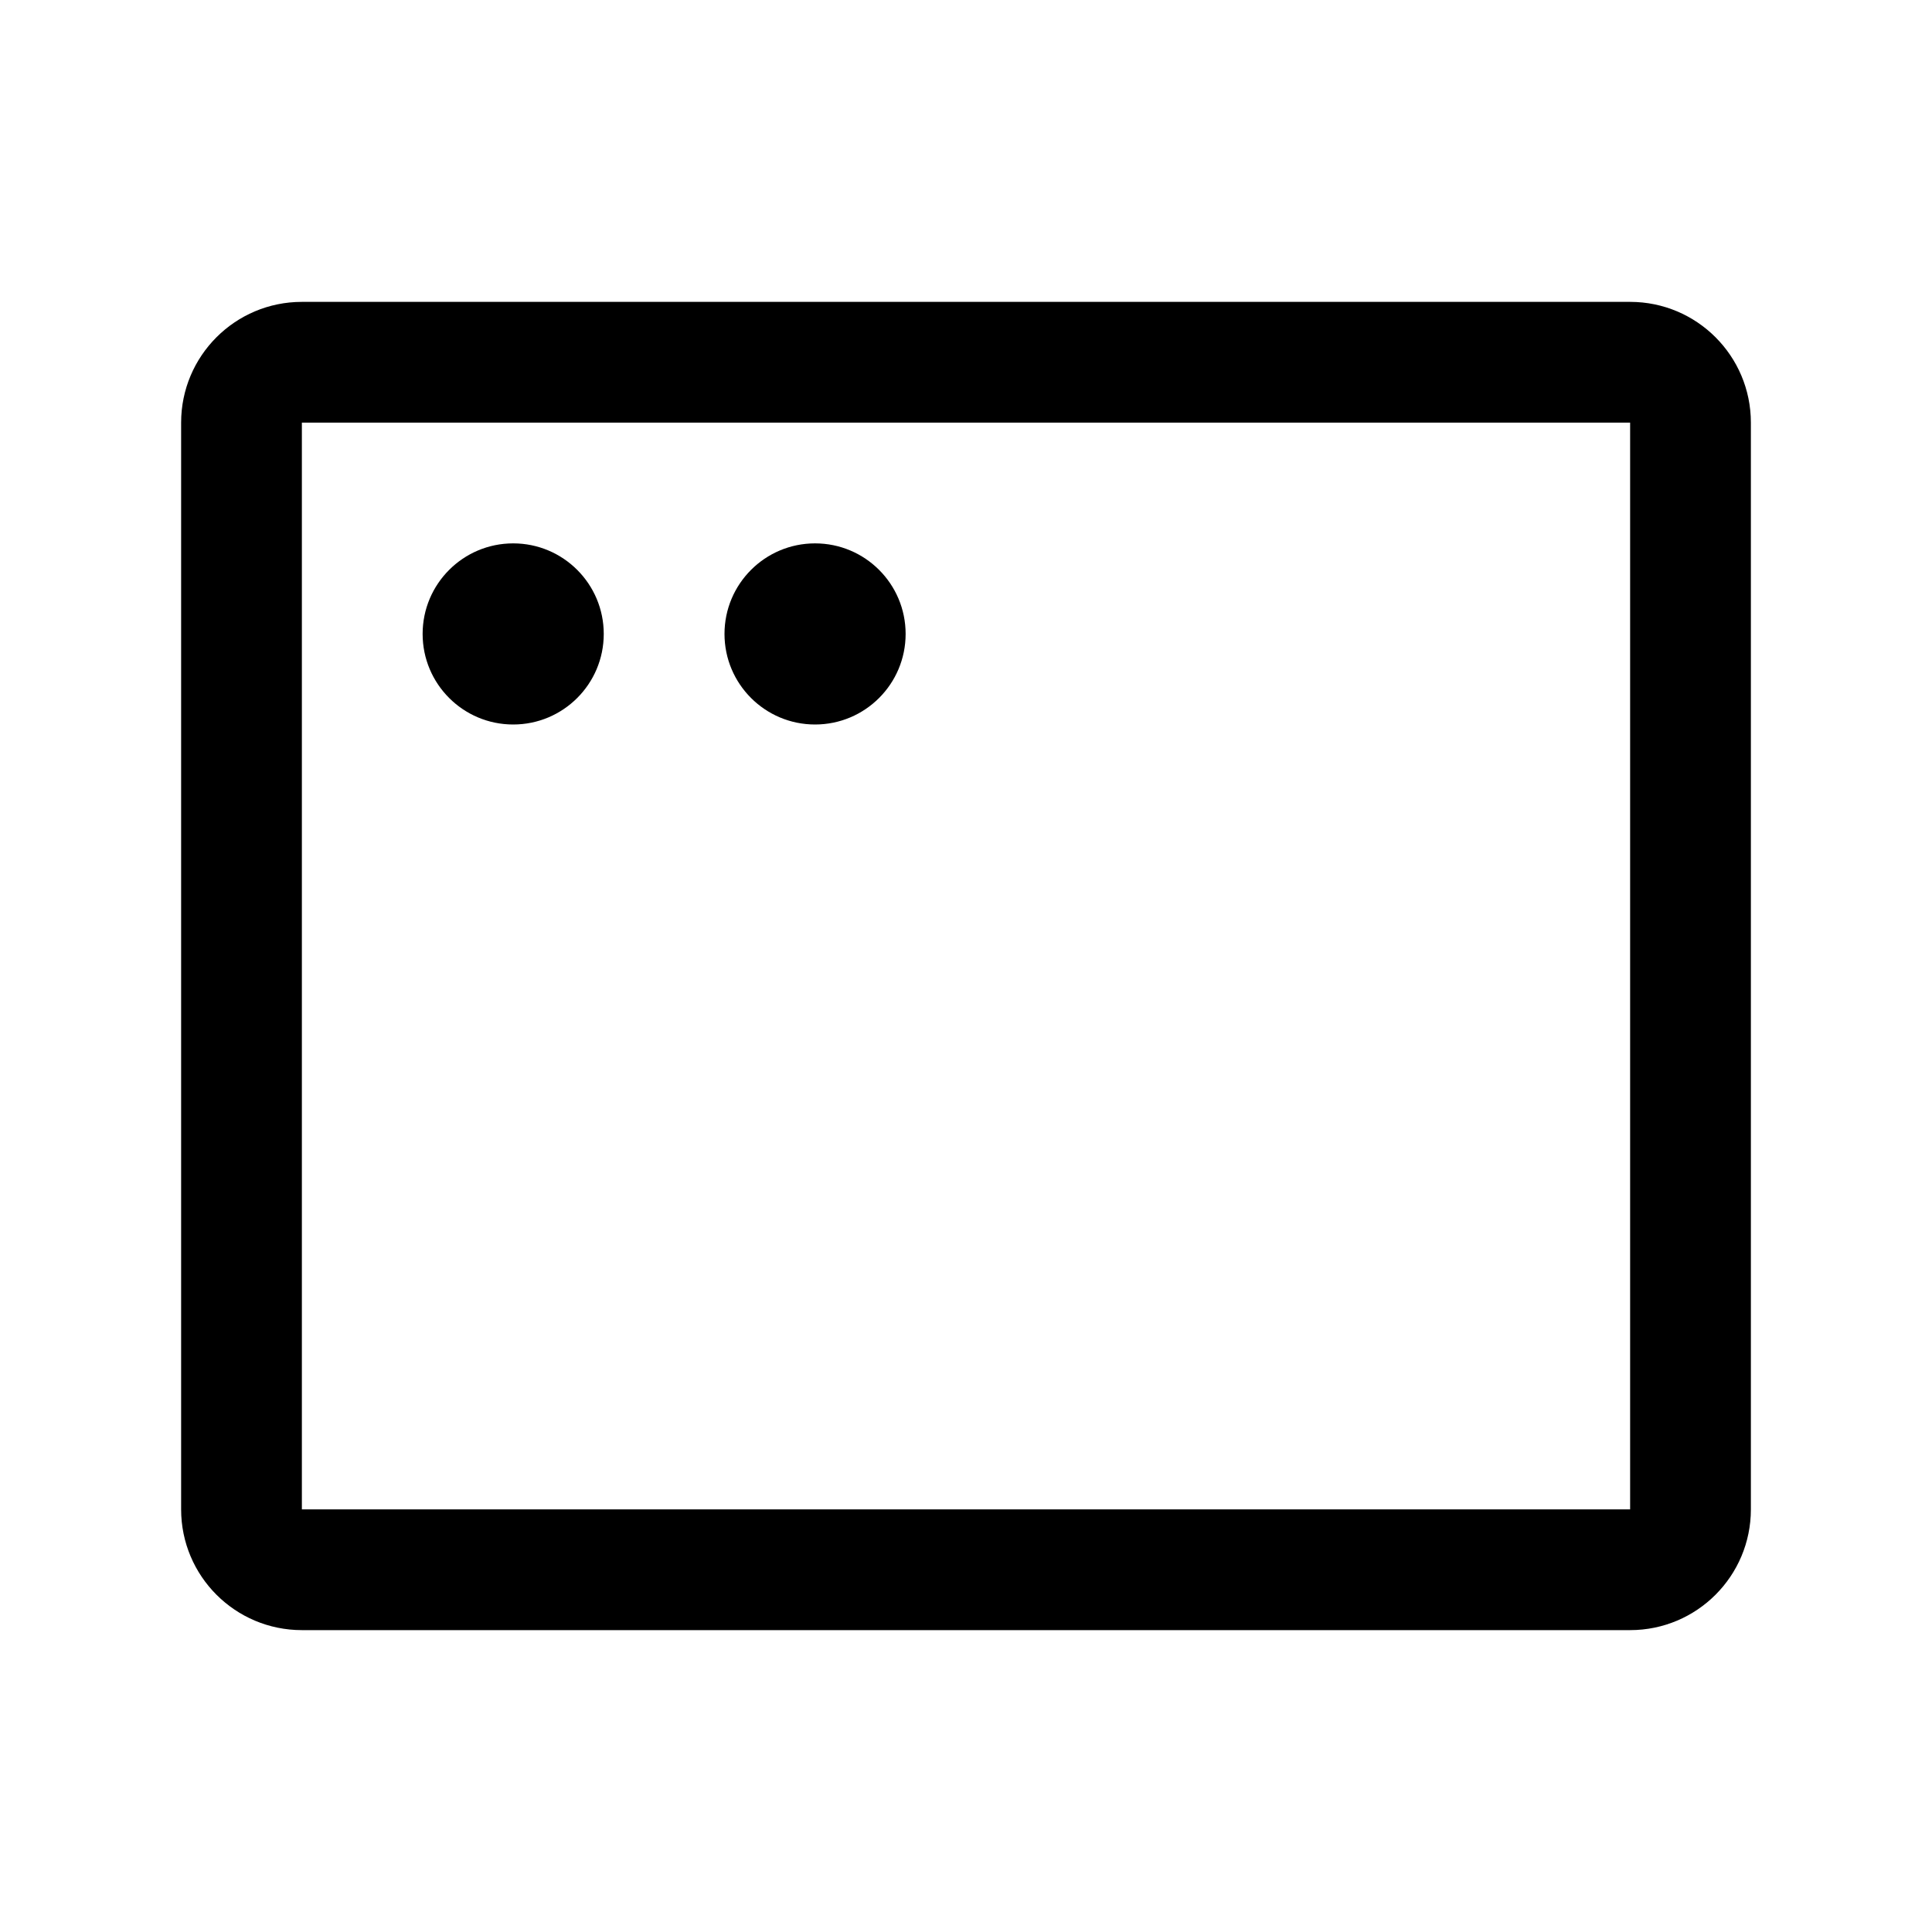
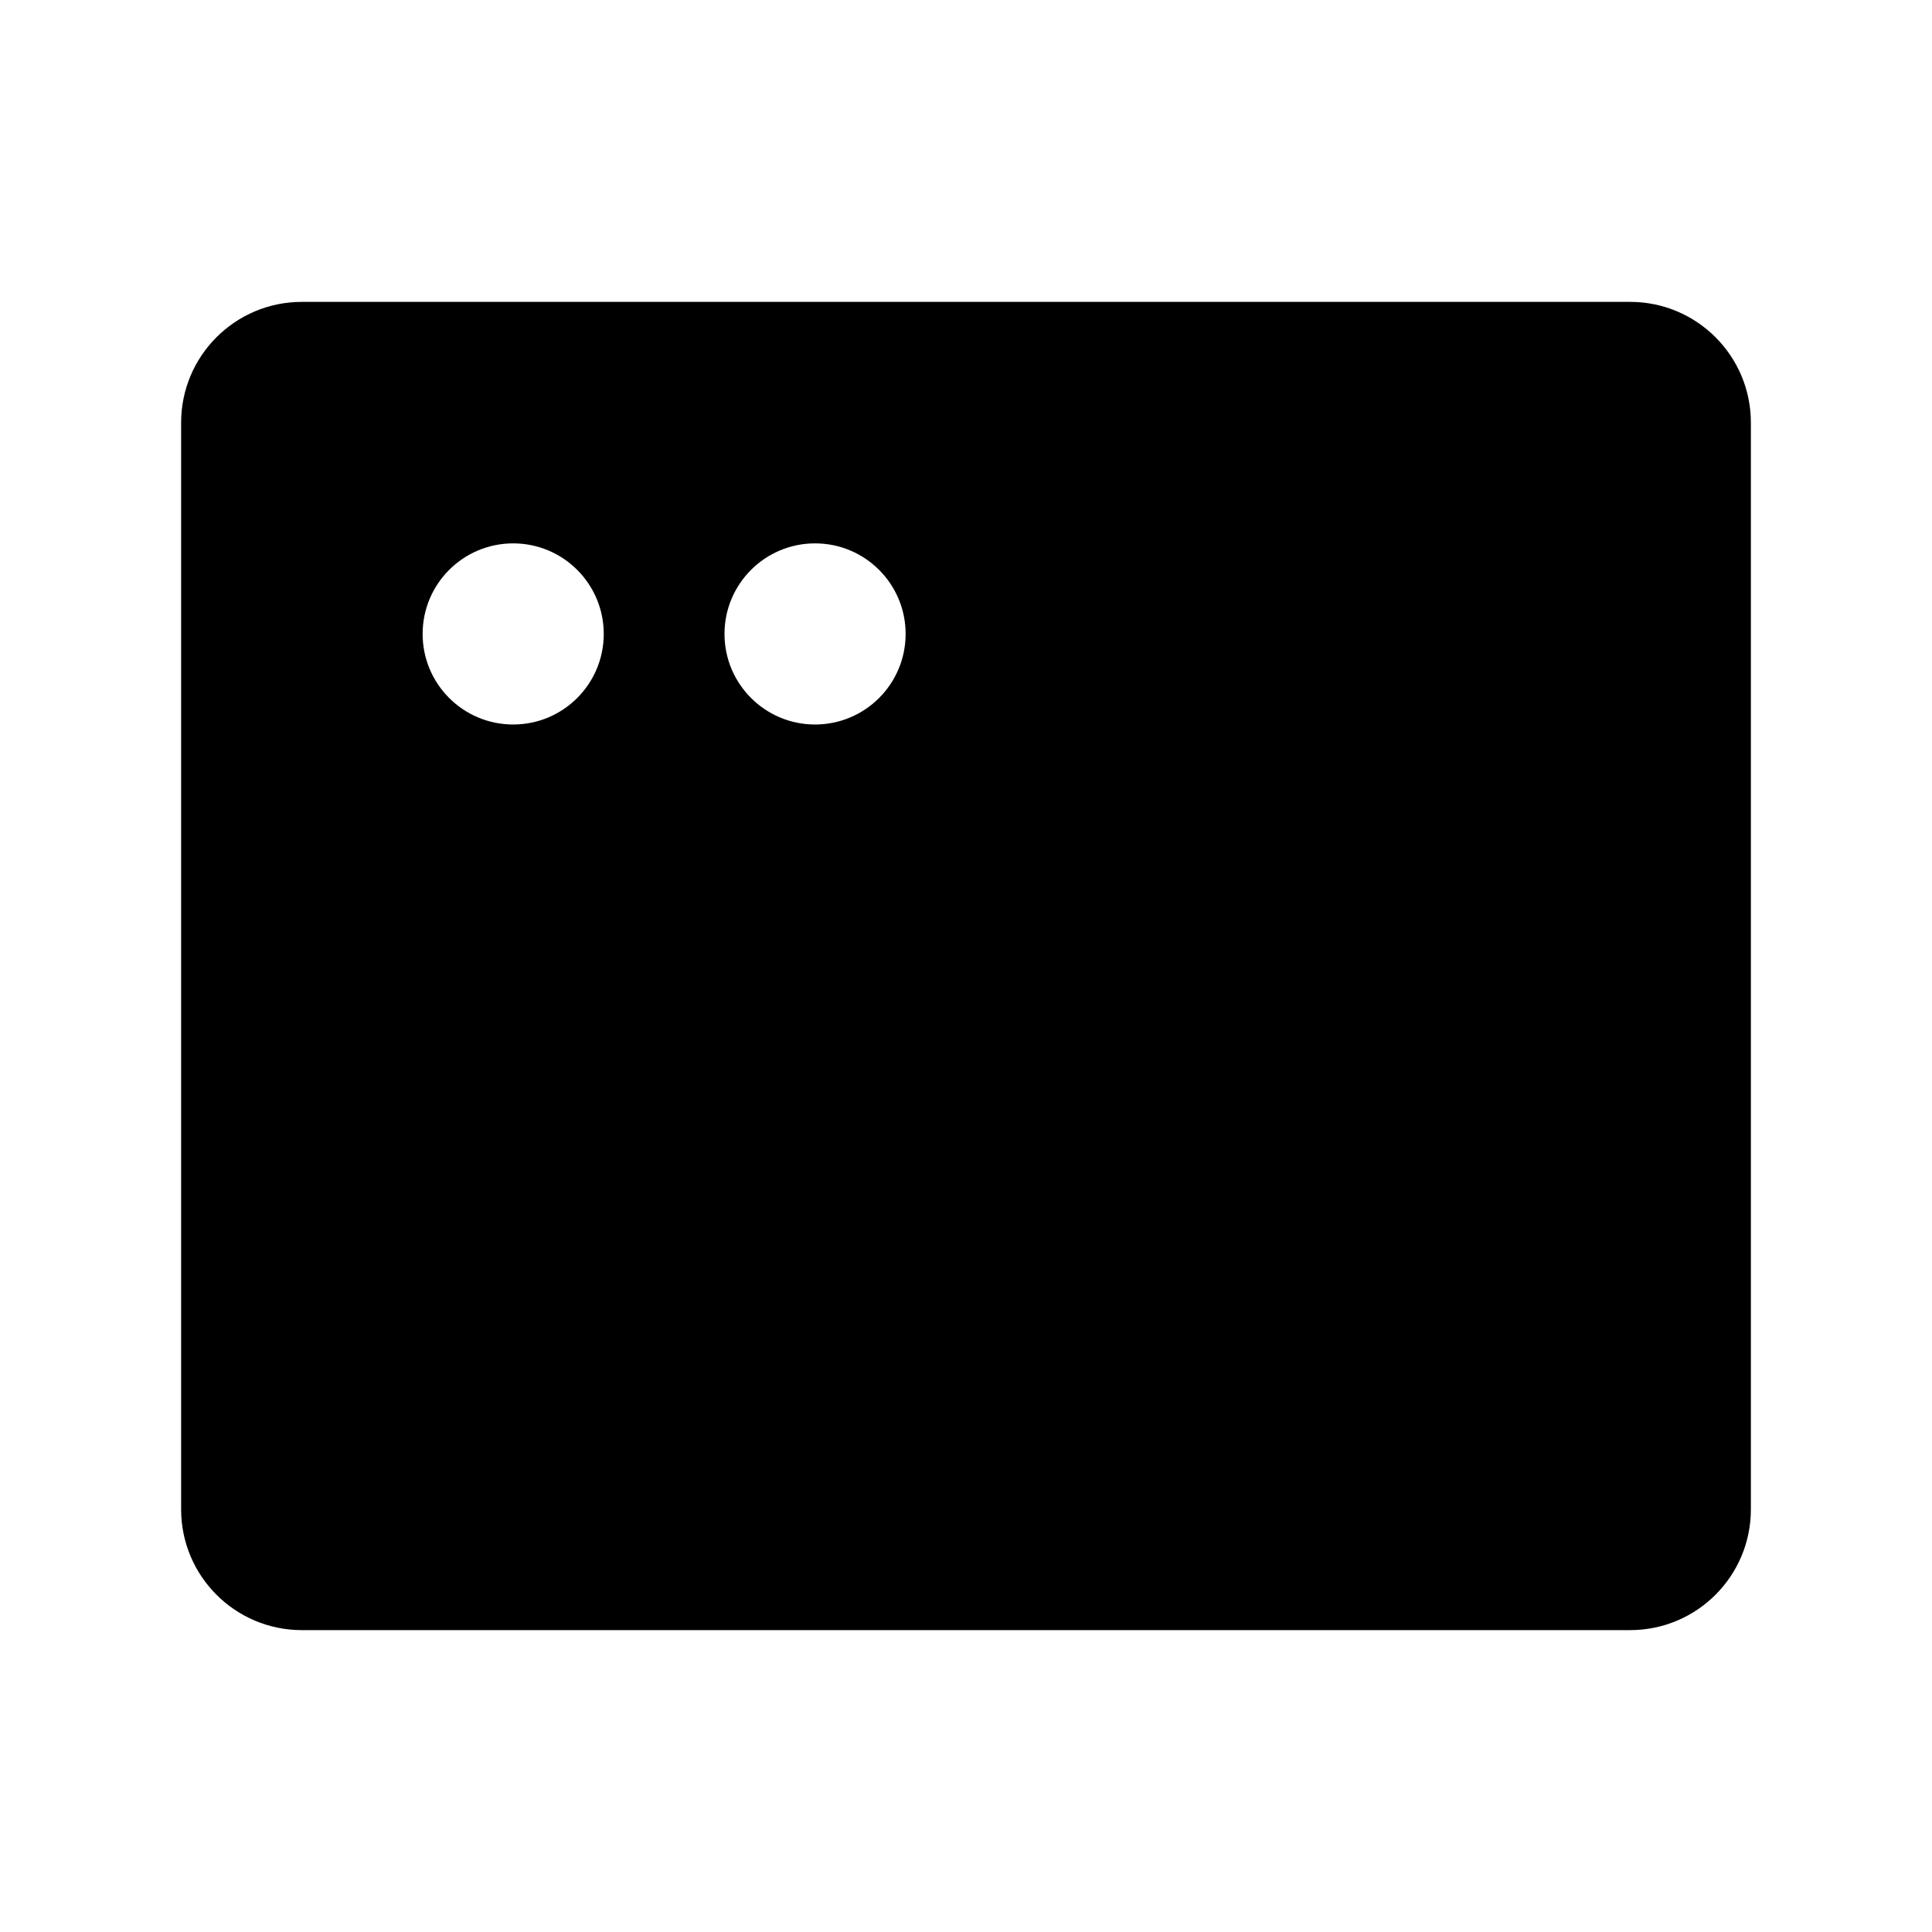
<svg xmlns="http://www.w3.org/2000/svg" viewBox="0 0 256 256" fill="currentColor">
-   <path d="M216,40H40A16,16,0,0,0,24,56V200a16,16,0,0,0,16,16H216a16,16,0,0,0,16-16V56A16,16,0,0,0,216,40Zm0,160H40V56H216V200ZM80,84A12,12,0,1,1,68,72,12,12,0,0,1,80,84Zm40,0a12,12,0,1,1-12-12A12,12,0,0,1,120,84Z" />
+   <path d="M216,40H40A16,16,0,0,0,24,56V200a16,16,0,0,0,16,16H216a16,16,0,0,0,16-16V56A16,16,0,0,0,216,40ZM68,96A12,12,0,1,1,80,84,12,12,0,0,1,68,96Zm40,0a12,12,0,1,1,12-12A12,12,0,0,1,108,96Z" />
</svg>
